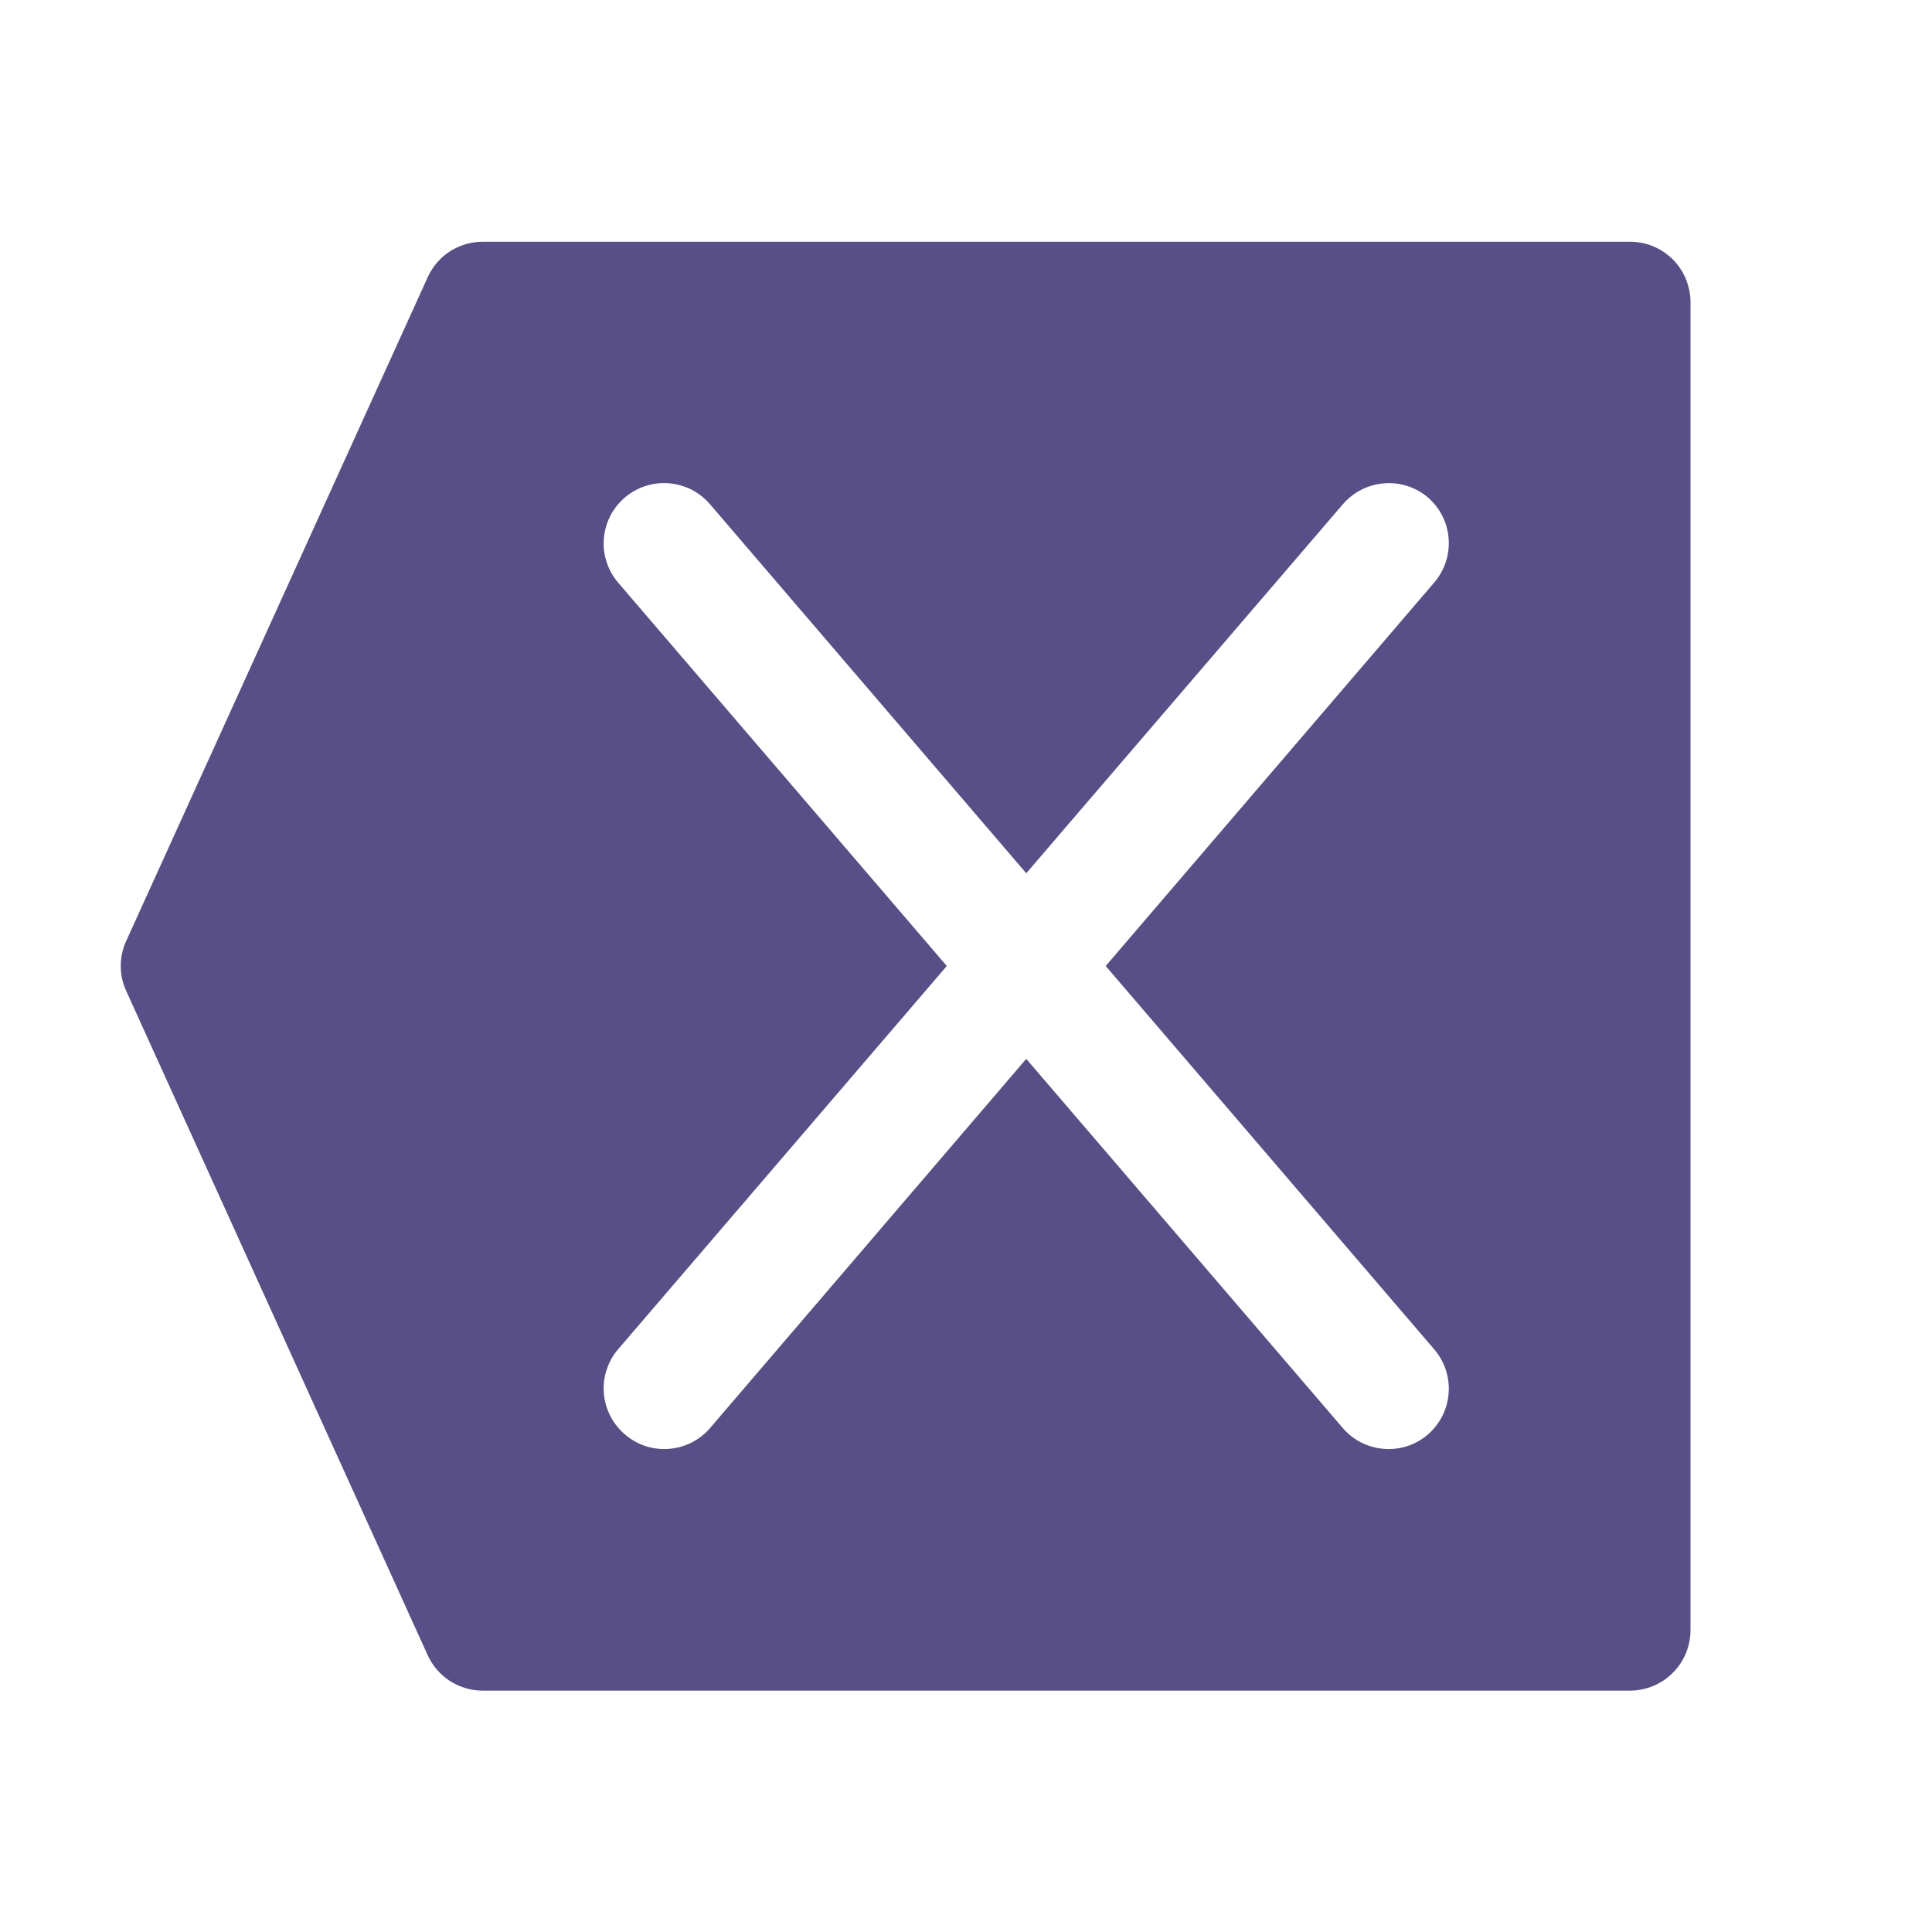
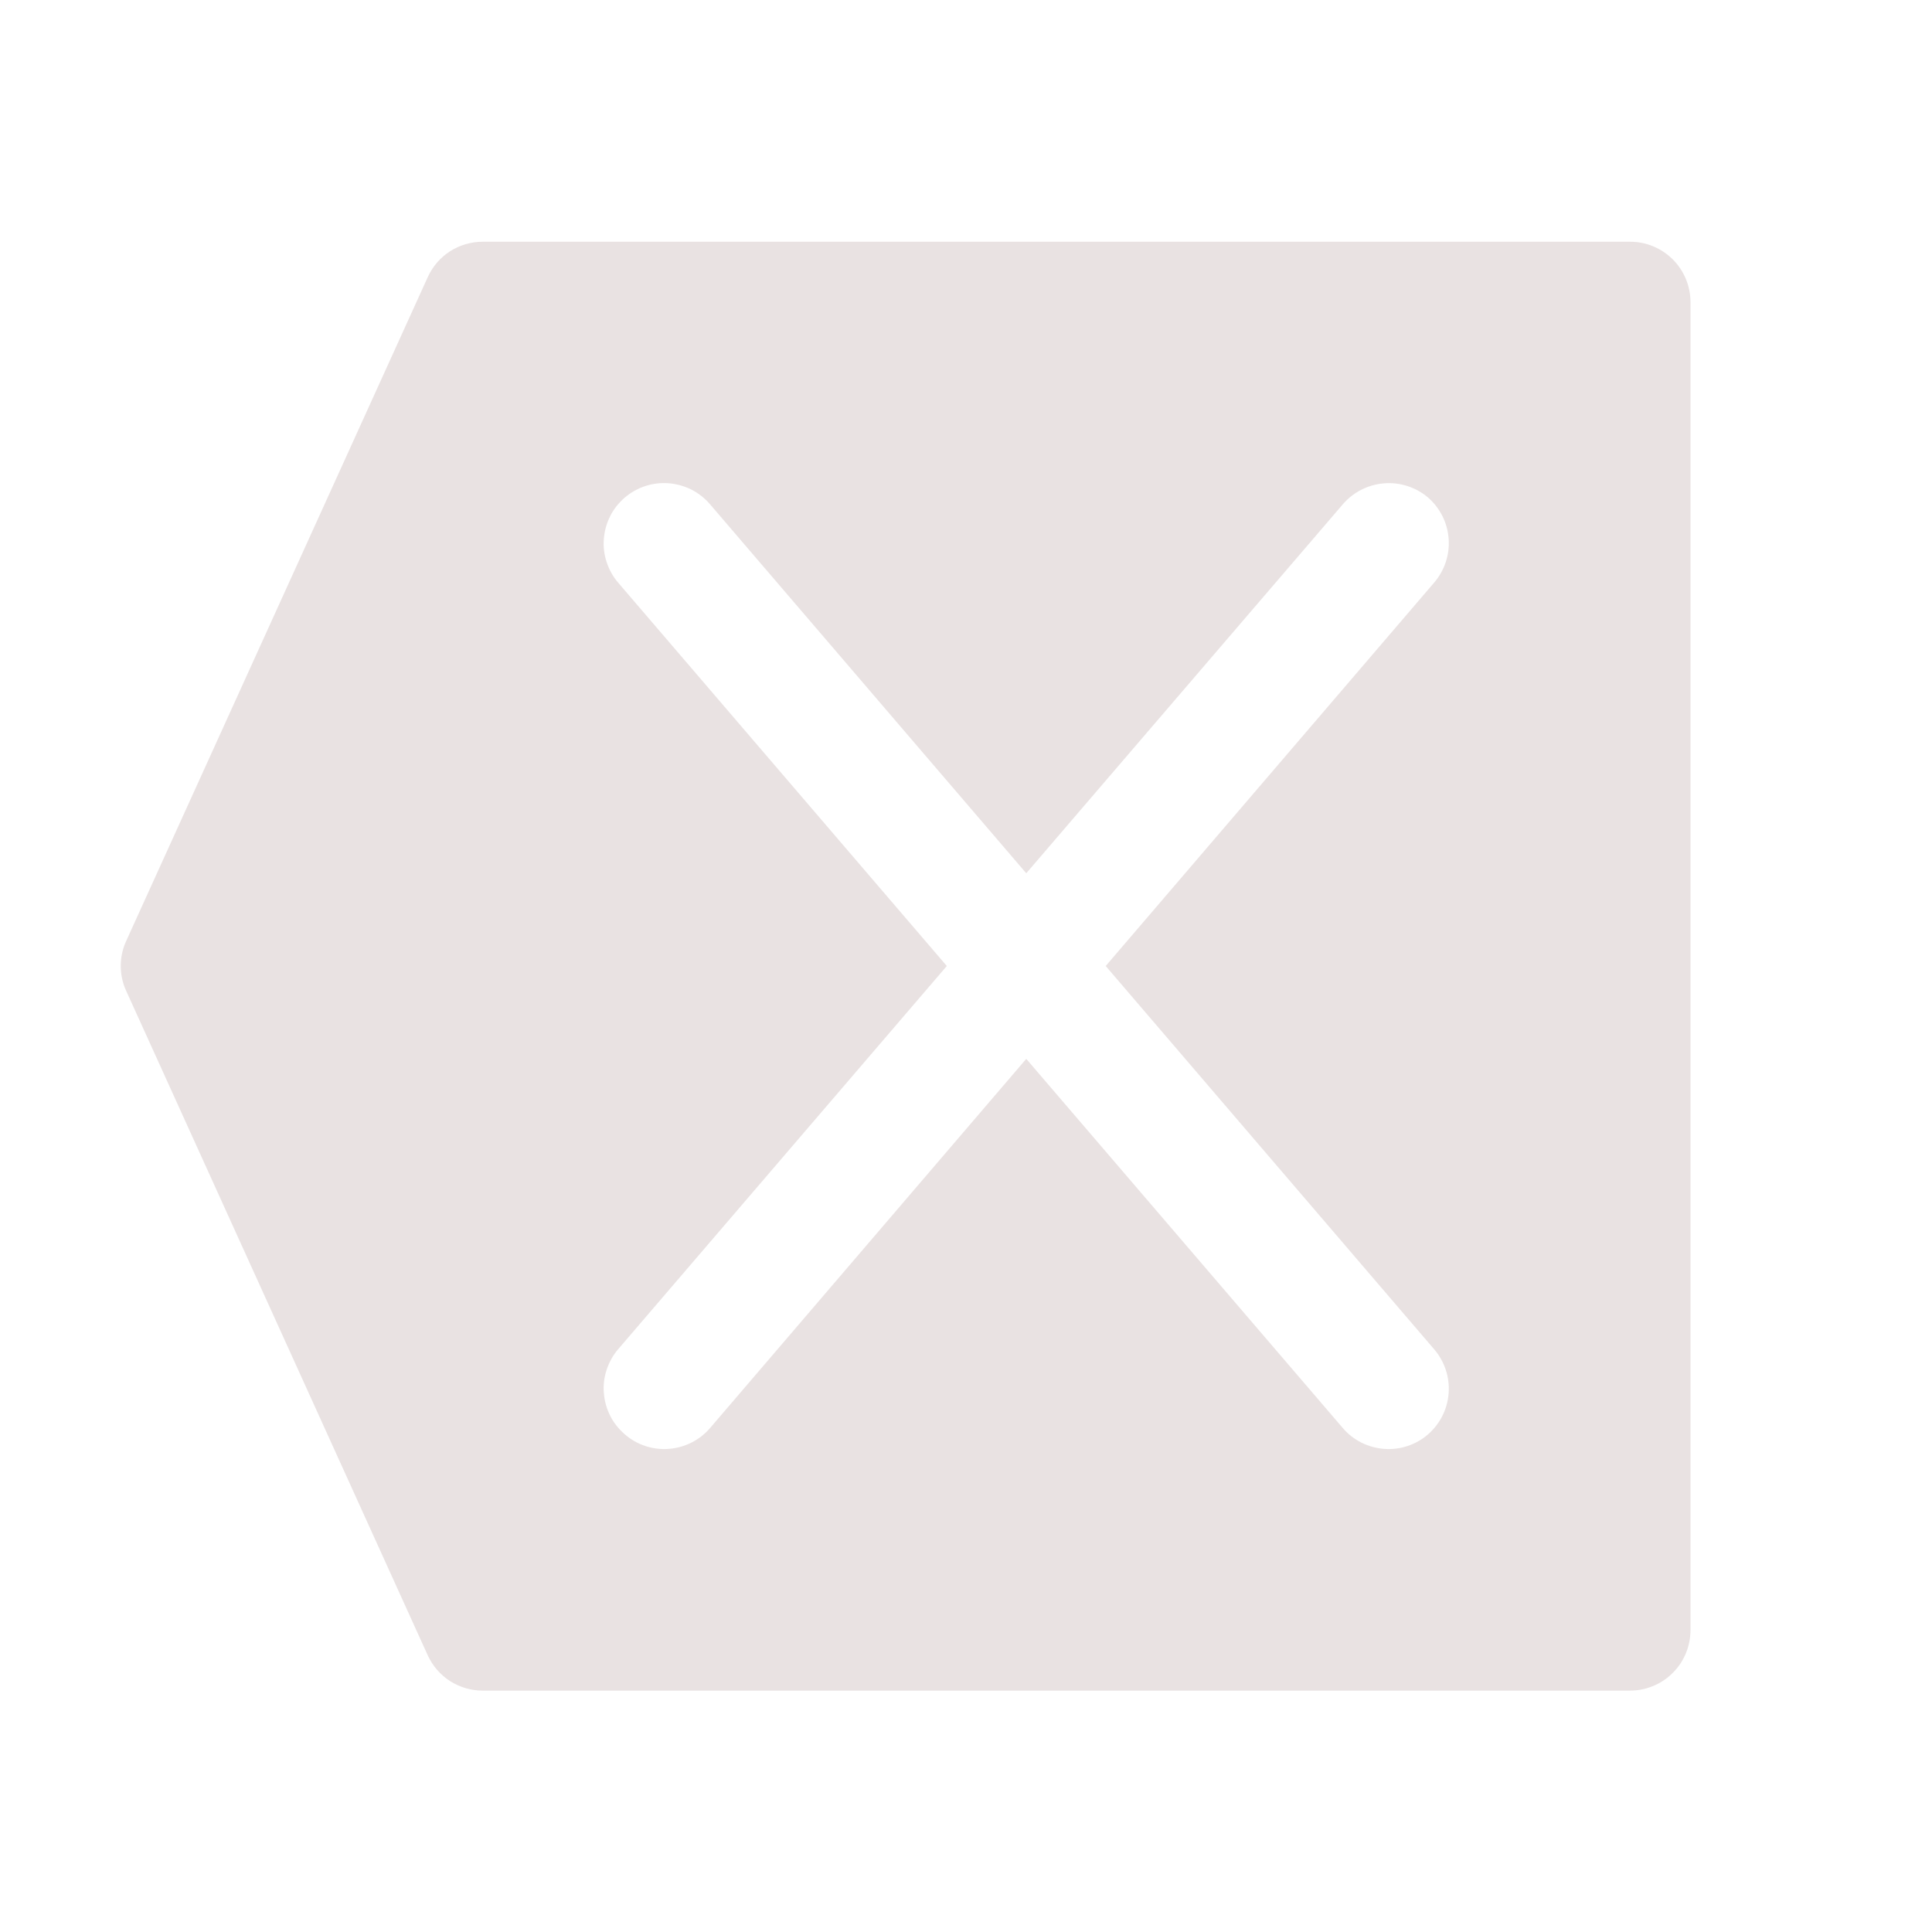
<svg xmlns="http://www.w3.org/2000/svg" width="16" height="16" viewBox="0 0 16 16" fill="none">
-   <path d="M3.997 2.002C3.901 2.002 3.807 2.03 3.727 2.081C3.646 2.133 3.583 2.207 3.543 2.294L1.045 7.793C1.015 7.858 1 7.928 1 8C1 8.071 1.015 8.141 1.045 8.206L3.543 13.71C3.583 13.797 3.647 13.87 3.727 13.922C3.808 13.973 3.901 14.001 3.997 14.001H13.498C13.564 14.001 13.629 13.988 13.69 13.963C13.751 13.938 13.807 13.901 13.853 13.854C13.9 13.808 13.937 13.752 13.962 13.691C13.987 13.63 14 13.565 14 13.499V4.003V2.5C13.999 2.367 13.946 2.24 13.852 2.147C13.758 2.054 13.63 2.001 13.498 2.002H3.997ZM5.536 4.002C5.602 4.007 5.666 4.025 5.725 4.054C5.784 4.084 5.837 4.126 5.88 4.176L8.499 7.232L11.121 4.176C11.207 4.076 11.328 4.014 11.46 4.003C11.525 3.997 11.592 4.005 11.655 4.025C11.717 4.045 11.776 4.077 11.826 4.12C11.926 4.207 11.988 4.33 11.997 4.462C12.007 4.594 11.963 4.725 11.877 4.825L9.157 8L11.877 11.174C11.963 11.274 12.007 11.405 11.997 11.537C11.988 11.669 11.926 11.792 11.826 11.879C11.726 11.966 11.595 12.009 11.463 11.999C11.331 11.989 11.207 11.928 11.121 11.827L8.499 8.769L5.88 11.827C5.793 11.928 5.67 11.989 5.538 11.999C5.406 12.009 5.275 11.966 5.175 11.879C5.125 11.836 5.083 11.784 5.054 11.726C5.024 11.667 5.006 11.603 5.001 11.538C4.995 11.472 5.003 11.407 5.024 11.344C5.044 11.282 5.076 11.224 5.119 11.174L7.841 8L5.119 4.825C5.076 4.775 5.044 4.717 5.024 4.655C5.003 4.592 4.995 4.527 5.001 4.461C5.006 4.396 5.024 4.332 5.054 4.273C5.083 4.215 5.125 4.163 5.175 4.12C5.275 4.035 5.405 3.992 5.536 4.002Z" fill="#584F88" />
+   <path d="M3.997 2.002C3.901 2.002 3.807 2.03 3.727 2.081C3.646 2.133 3.583 2.207 3.543 2.294L1.045 7.793C1.015 7.858 1 7.928 1 8C1 8.071 1.015 8.141 1.045 8.206L3.543 13.71C3.583 13.797 3.647 13.87 3.727 13.922C3.808 13.973 3.901 14.001 3.997 14.001H13.498C13.564 14.001 13.629 13.988 13.69 13.963C13.751 13.938 13.807 13.901 13.853 13.854C13.9 13.808 13.937 13.752 13.962 13.691C13.987 13.63 14 13.565 14 13.499V4.003V2.5C13.999 2.367 13.946 2.24 13.852 2.147C13.758 2.054 13.63 2.001 13.498 2.002H3.997ZM5.536 4.002C5.602 4.007 5.666 4.025 5.725 4.054C5.784 4.084 5.837 4.126 5.88 4.176L8.499 7.232L11.121 4.176C11.207 4.076 11.328 4.014 11.46 4.003C11.525 3.997 11.592 4.005 11.655 4.025C11.717 4.045 11.776 4.077 11.826 4.12C11.926 4.207 11.988 4.33 11.997 4.462C12.007 4.594 11.963 4.725 11.877 4.825L9.157 8L11.877 11.174C11.963 11.274 12.007 11.405 11.997 11.537C11.988 11.669 11.926 11.792 11.826 11.879C11.726 11.966 11.595 12.009 11.463 11.999C11.331 11.989 11.207 11.928 11.121 11.827L8.499 8.769L5.88 11.827C5.793 11.928 5.67 11.989 5.538 11.999C5.406 12.009 5.275 11.966 5.175 11.879C5.125 11.836 5.083 11.784 5.054 11.726C5.024 11.667 5.006 11.603 5.001 11.538C4.995 11.472 5.003 11.407 5.024 11.344C5.044 11.282 5.076 11.224 5.119 11.174L7.841 8L5.119 4.825C5.076 4.775 5.044 4.717 5.024 4.655C5.003 4.592 4.995 4.527 5.001 4.461C5.006 4.396 5.024 4.332 5.054 4.273C5.083 4.215 5.125 4.163 5.175 4.12C5.275 4.035 5.405 3.992 5.536 4.002Z" fill="#E9E2E2" />
</svg>
